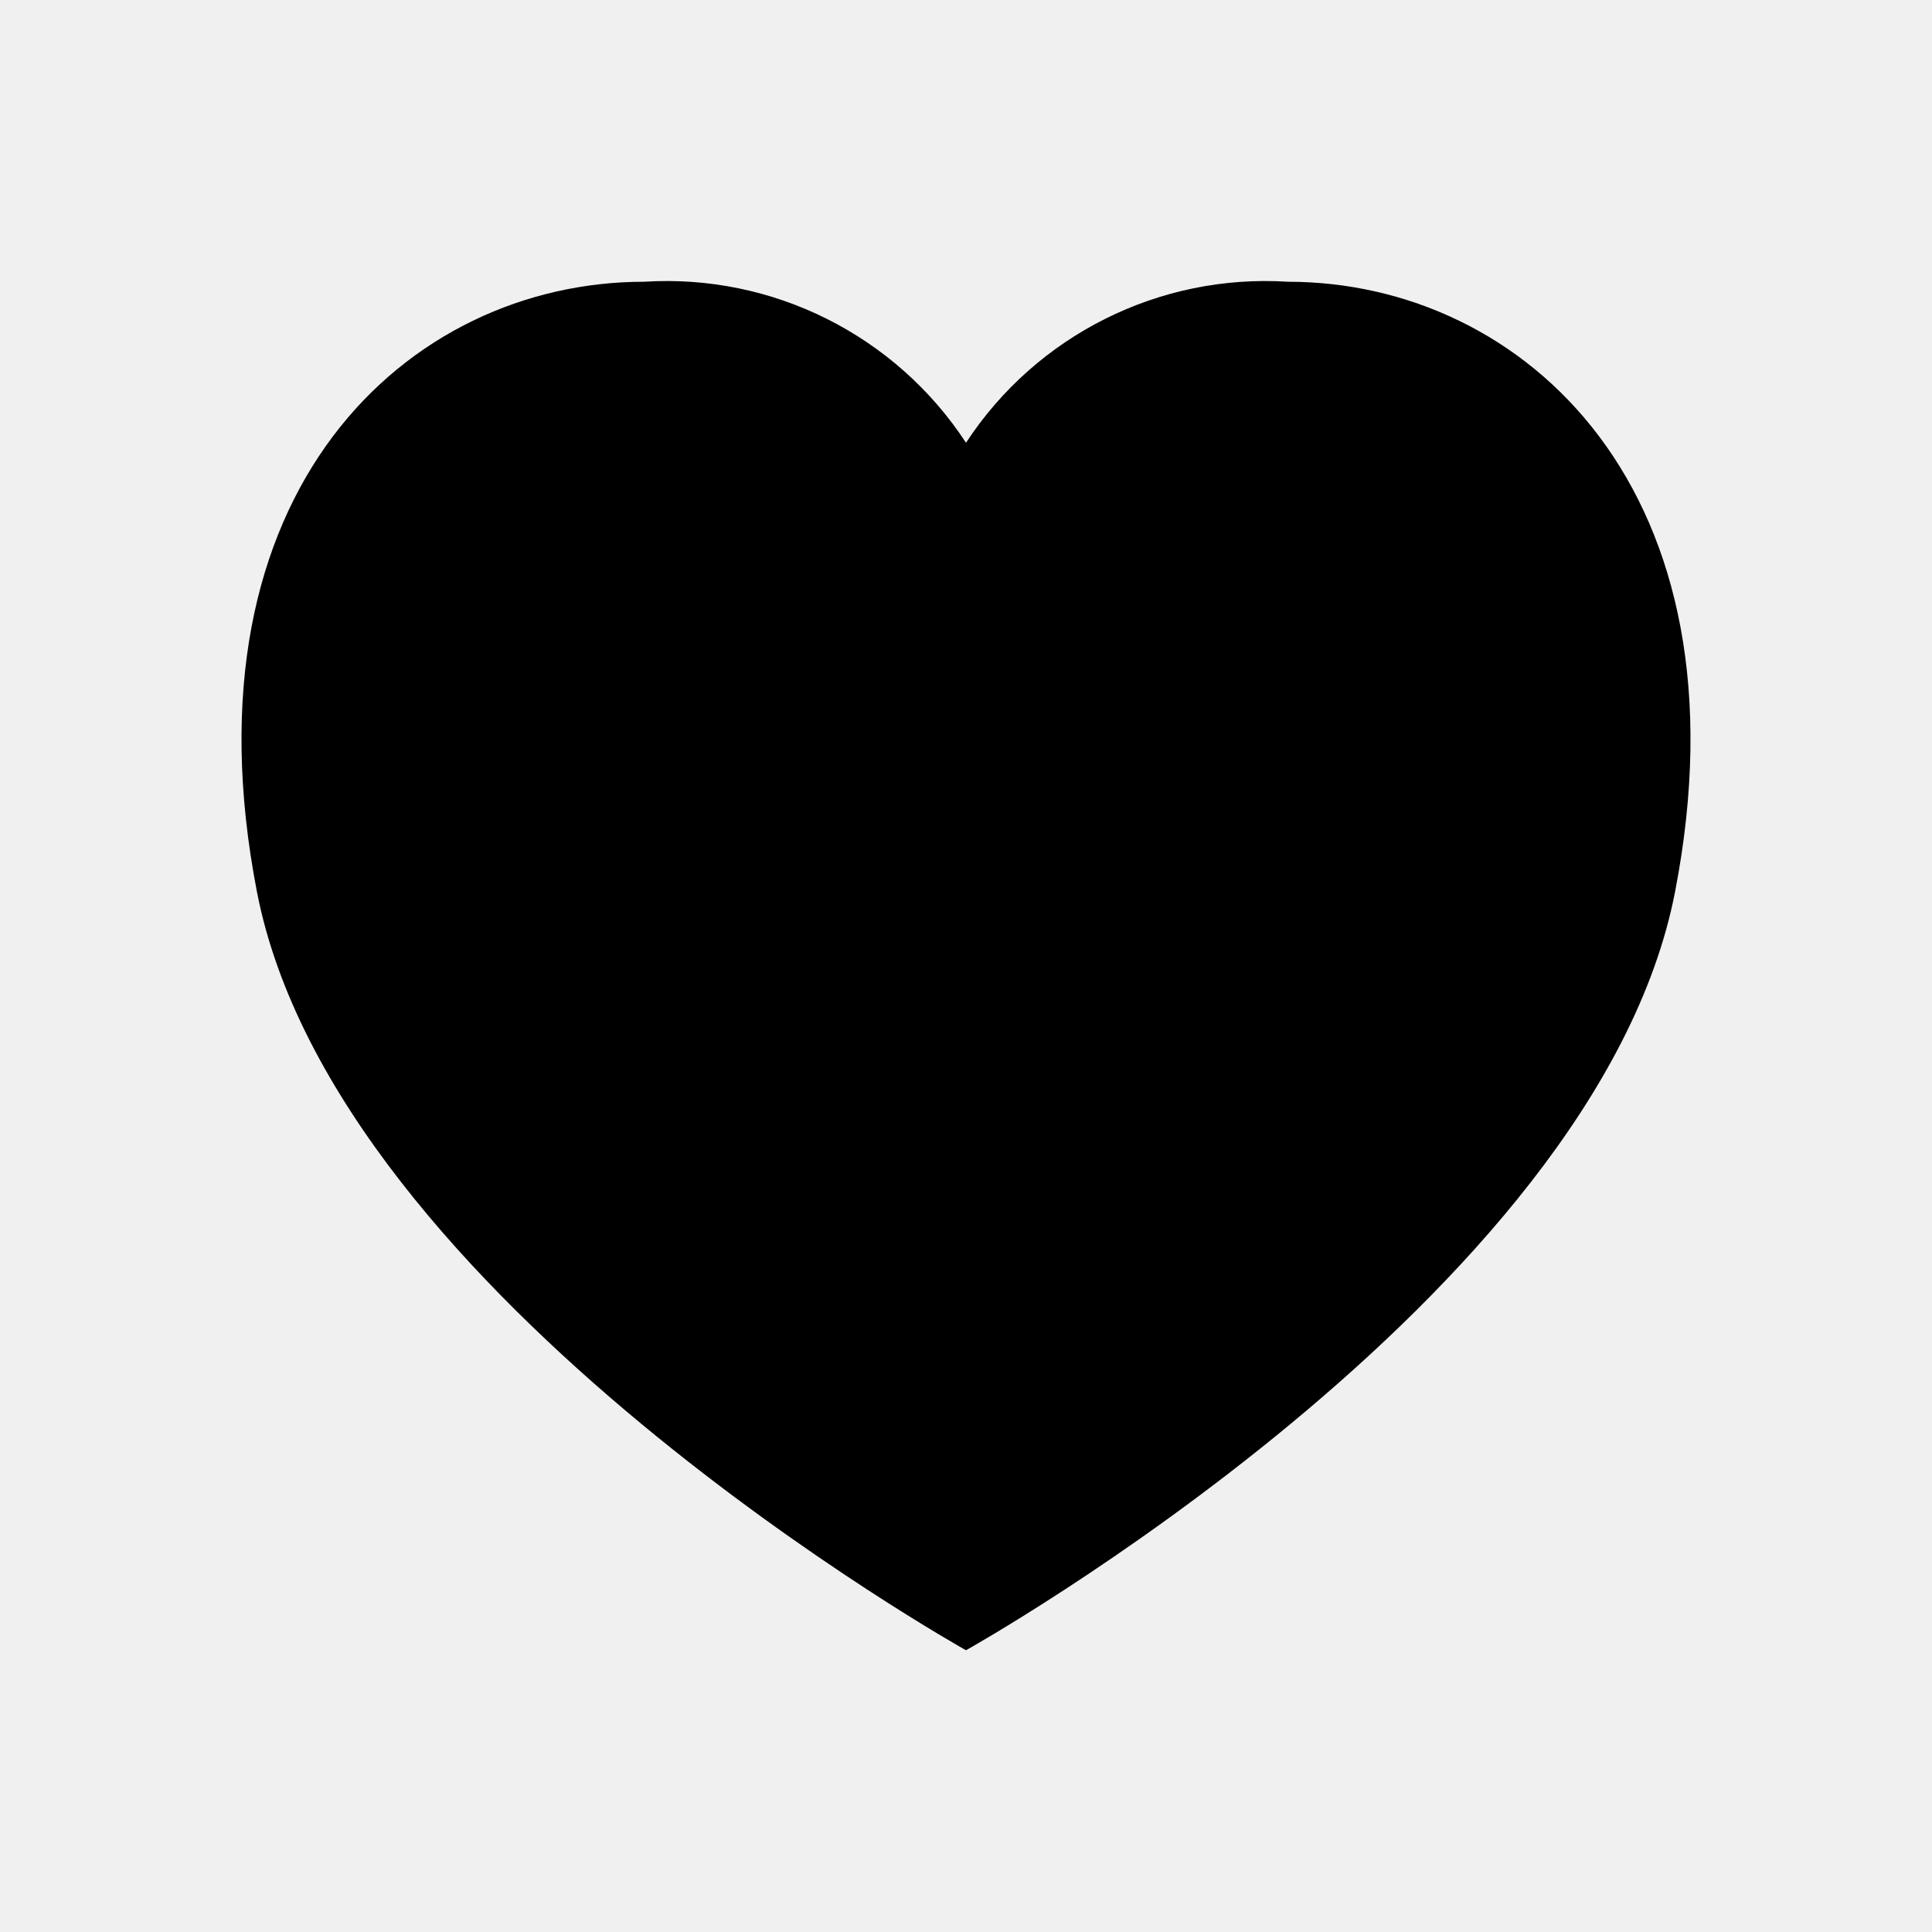
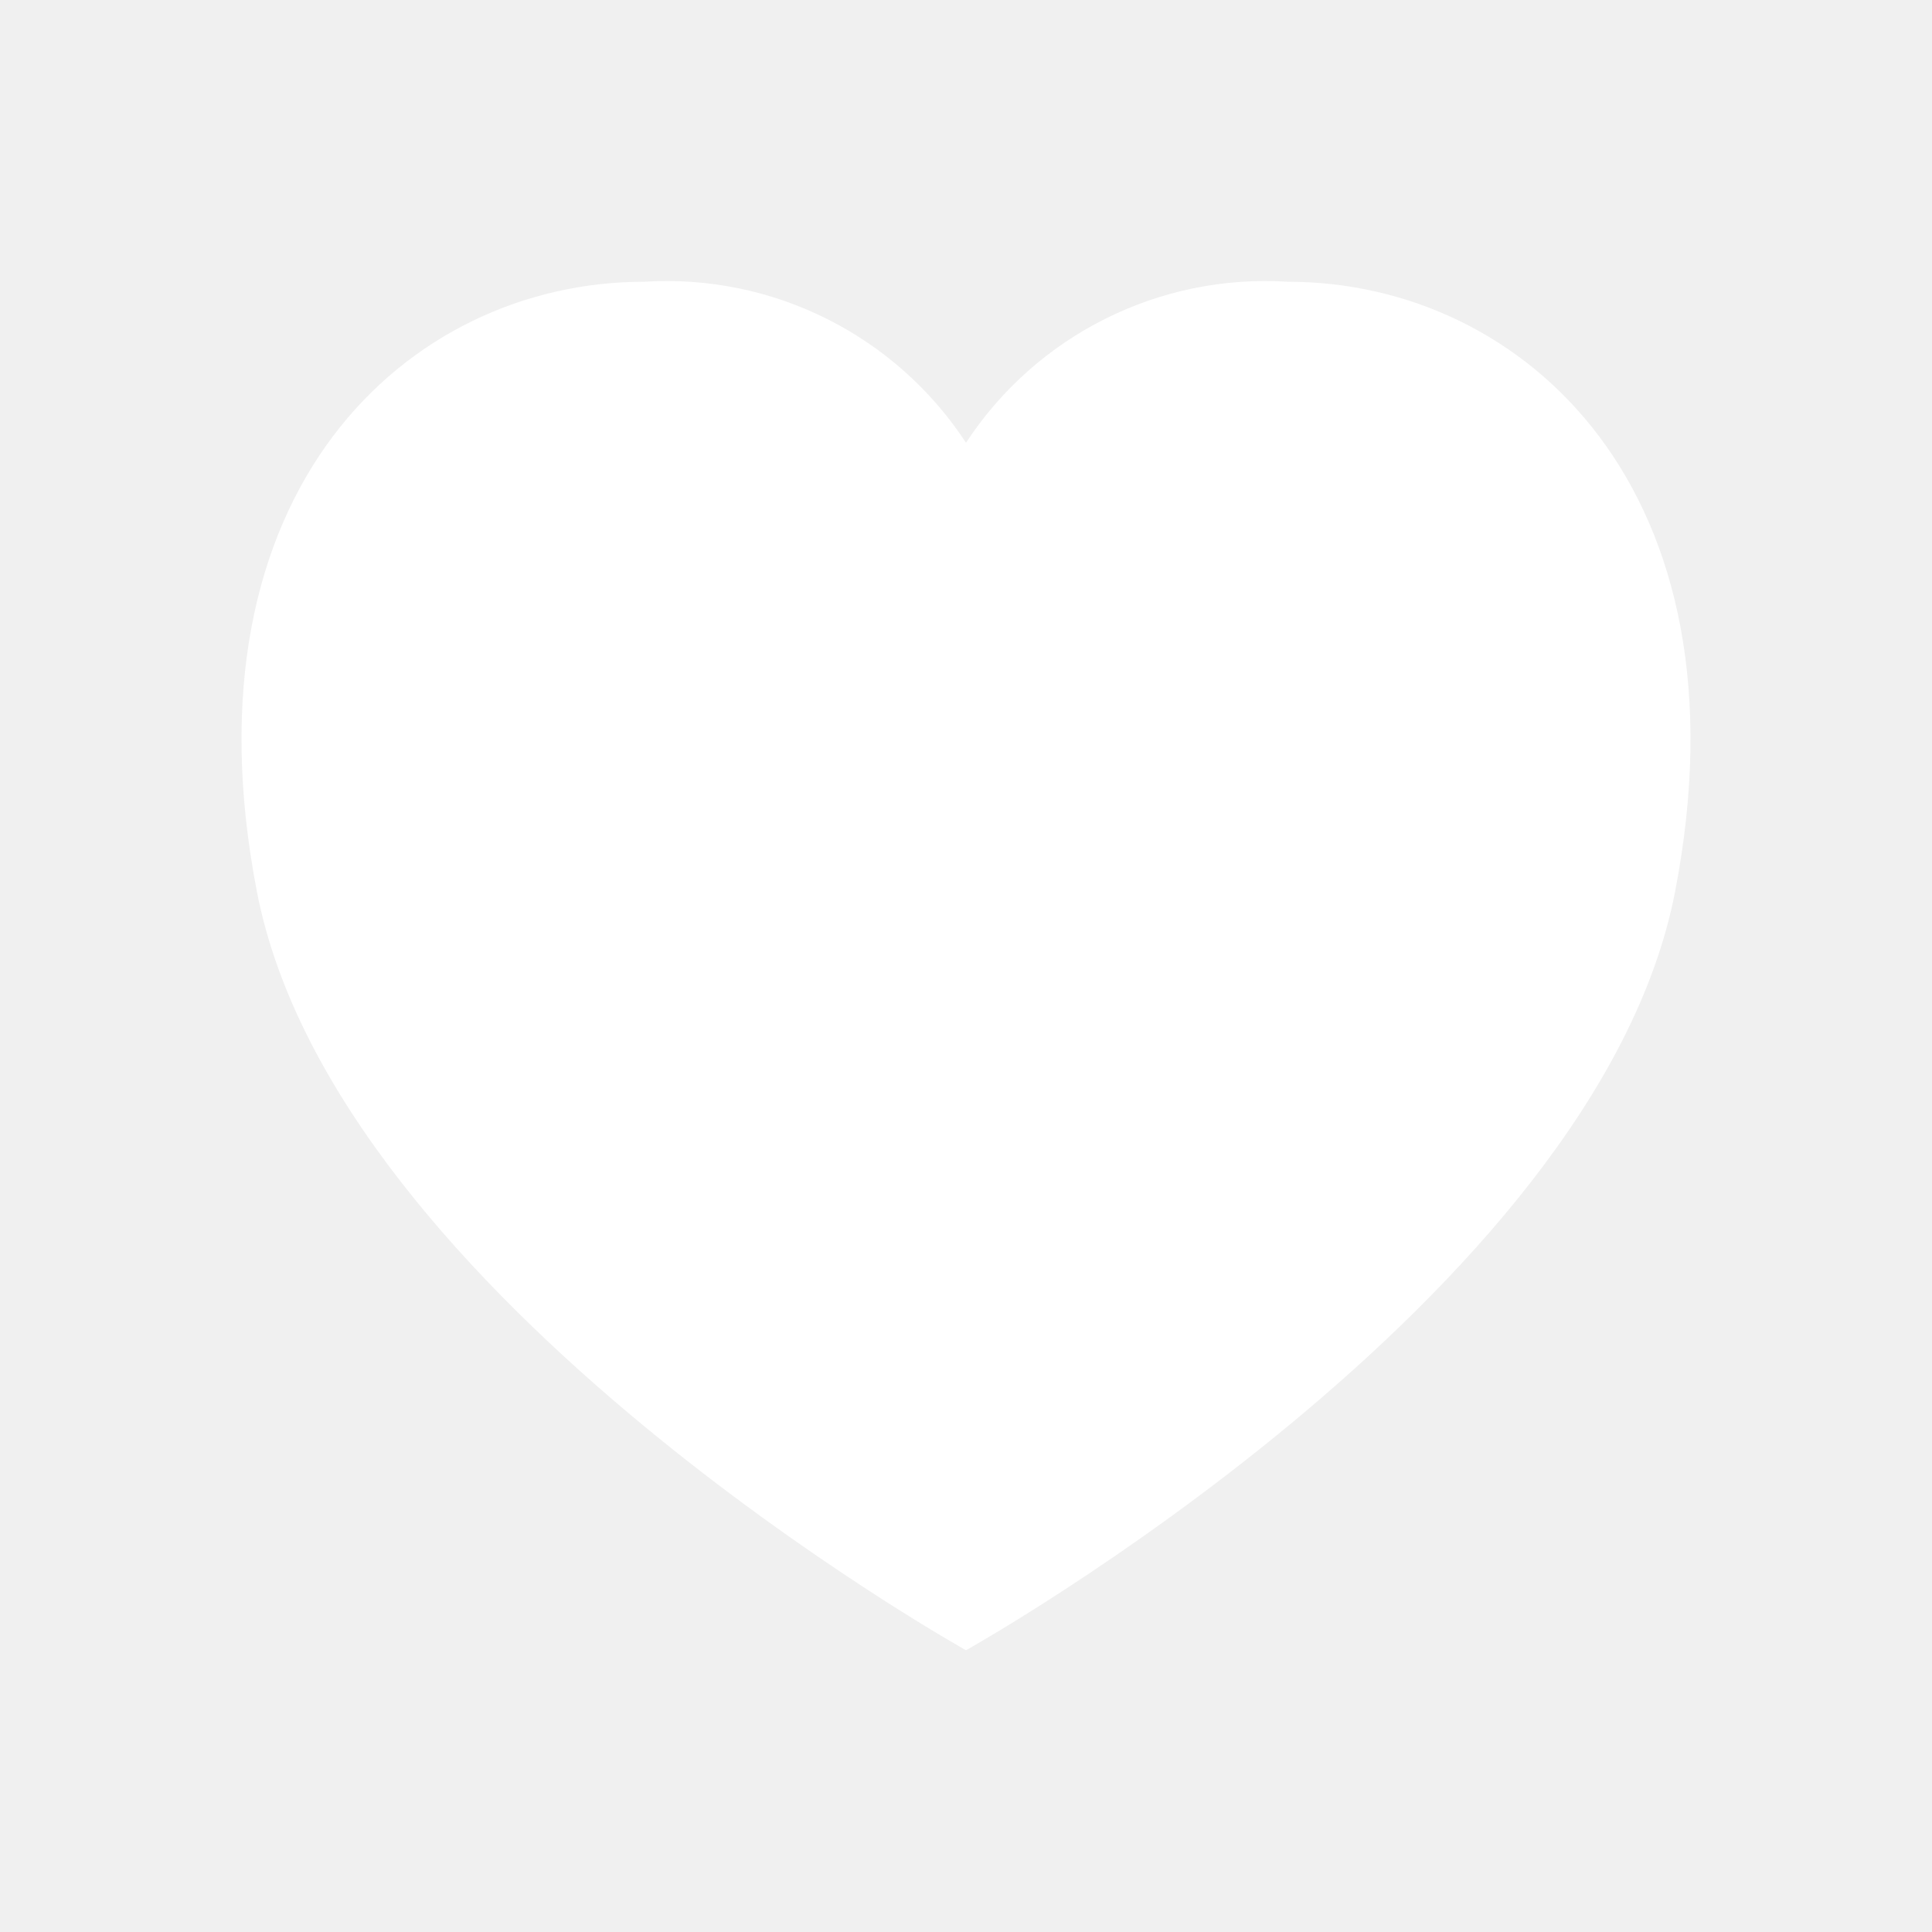
- <svg xmlns="http://www.w3.org/2000/svg" fill="#000000" width="800px" height="800px" viewBox="0 0 24 24">
+ <svg xmlns="http://www.w3.org/2000/svg" fill="#ffffff" width="800px" height="800px" viewBox="0 0 24 24">
  <g id="SVGRepo_bgCarrier" stroke-width="0" />
  <g id="SVGRepo_tracerCarrier" stroke-linecap="round" stroke-linejoin="round" />
  <g id="SVGRepo_iconCarrier">
    <path d="M20.808,11.079C19.829,16.132,12,20.5,12,20.5s-7.829-4.368-8.808-9.421C2.227,6.1,5.066,3.5,8,3.5a4.444,4.444,0,0,1,4,2,4.444,4.444,0,0,1,4-2C18.934,3.5,21.773,6.1,20.808,11.079Z" />
  </g>
</svg>
